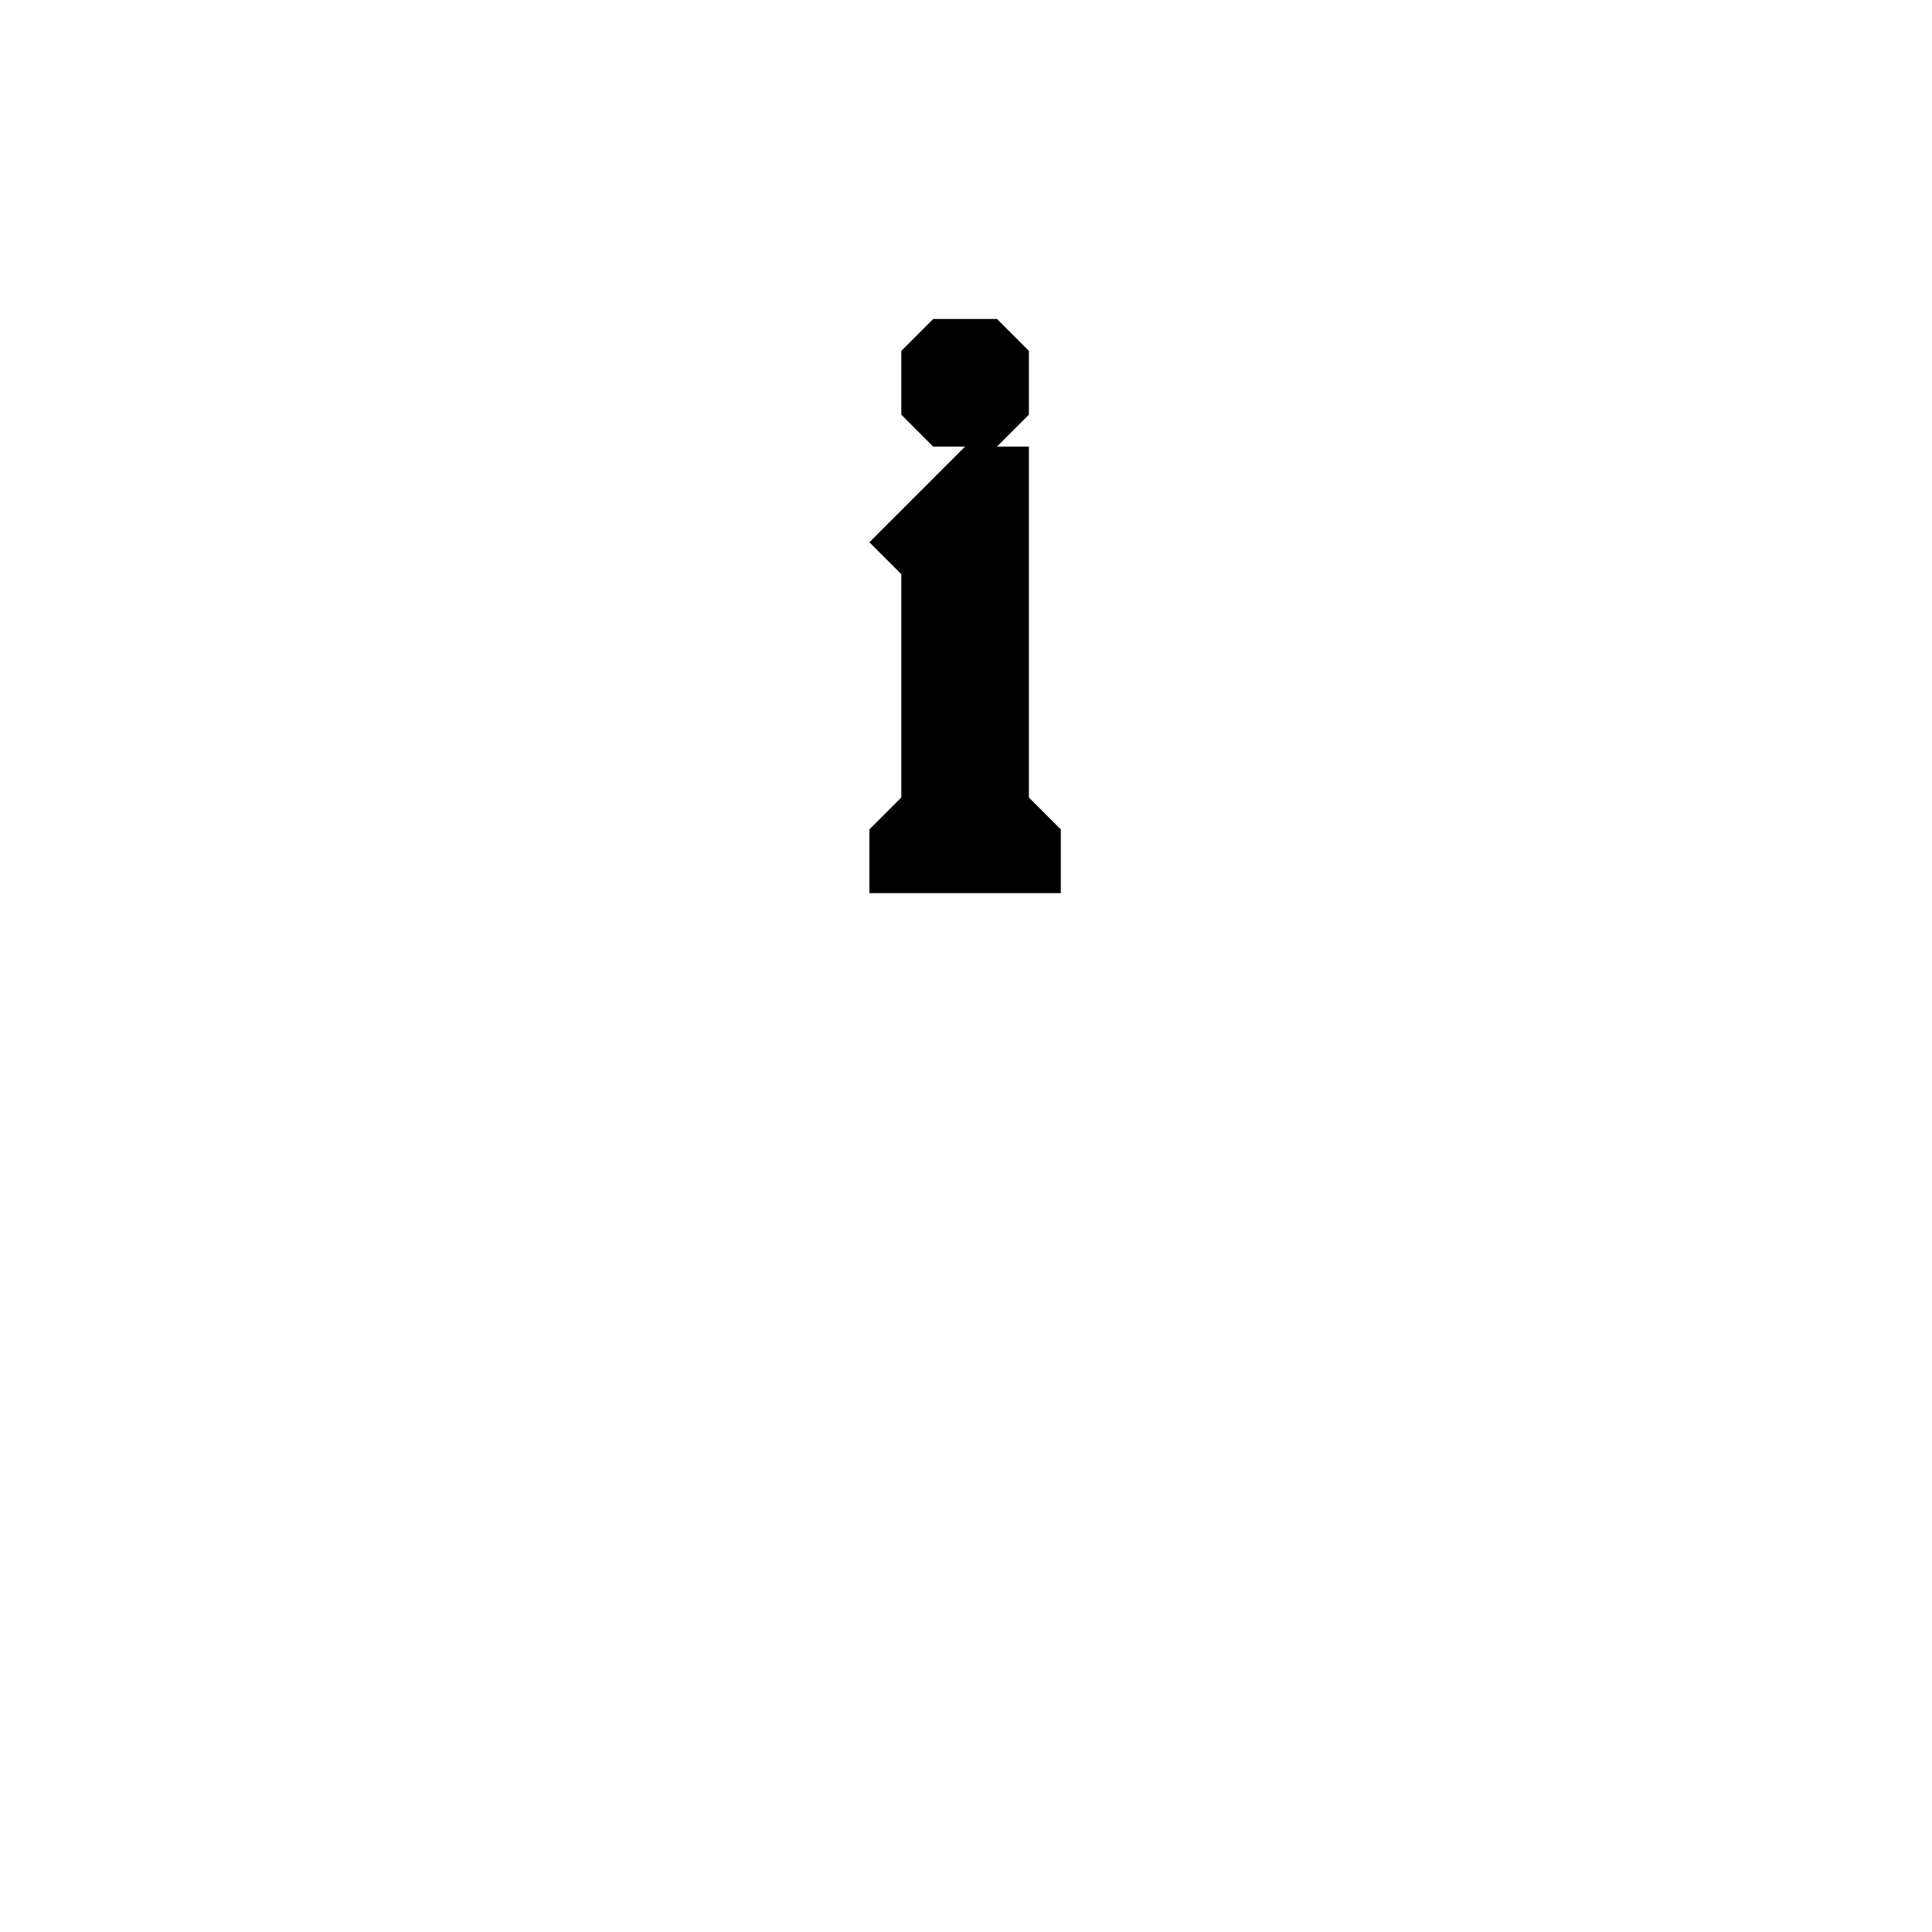
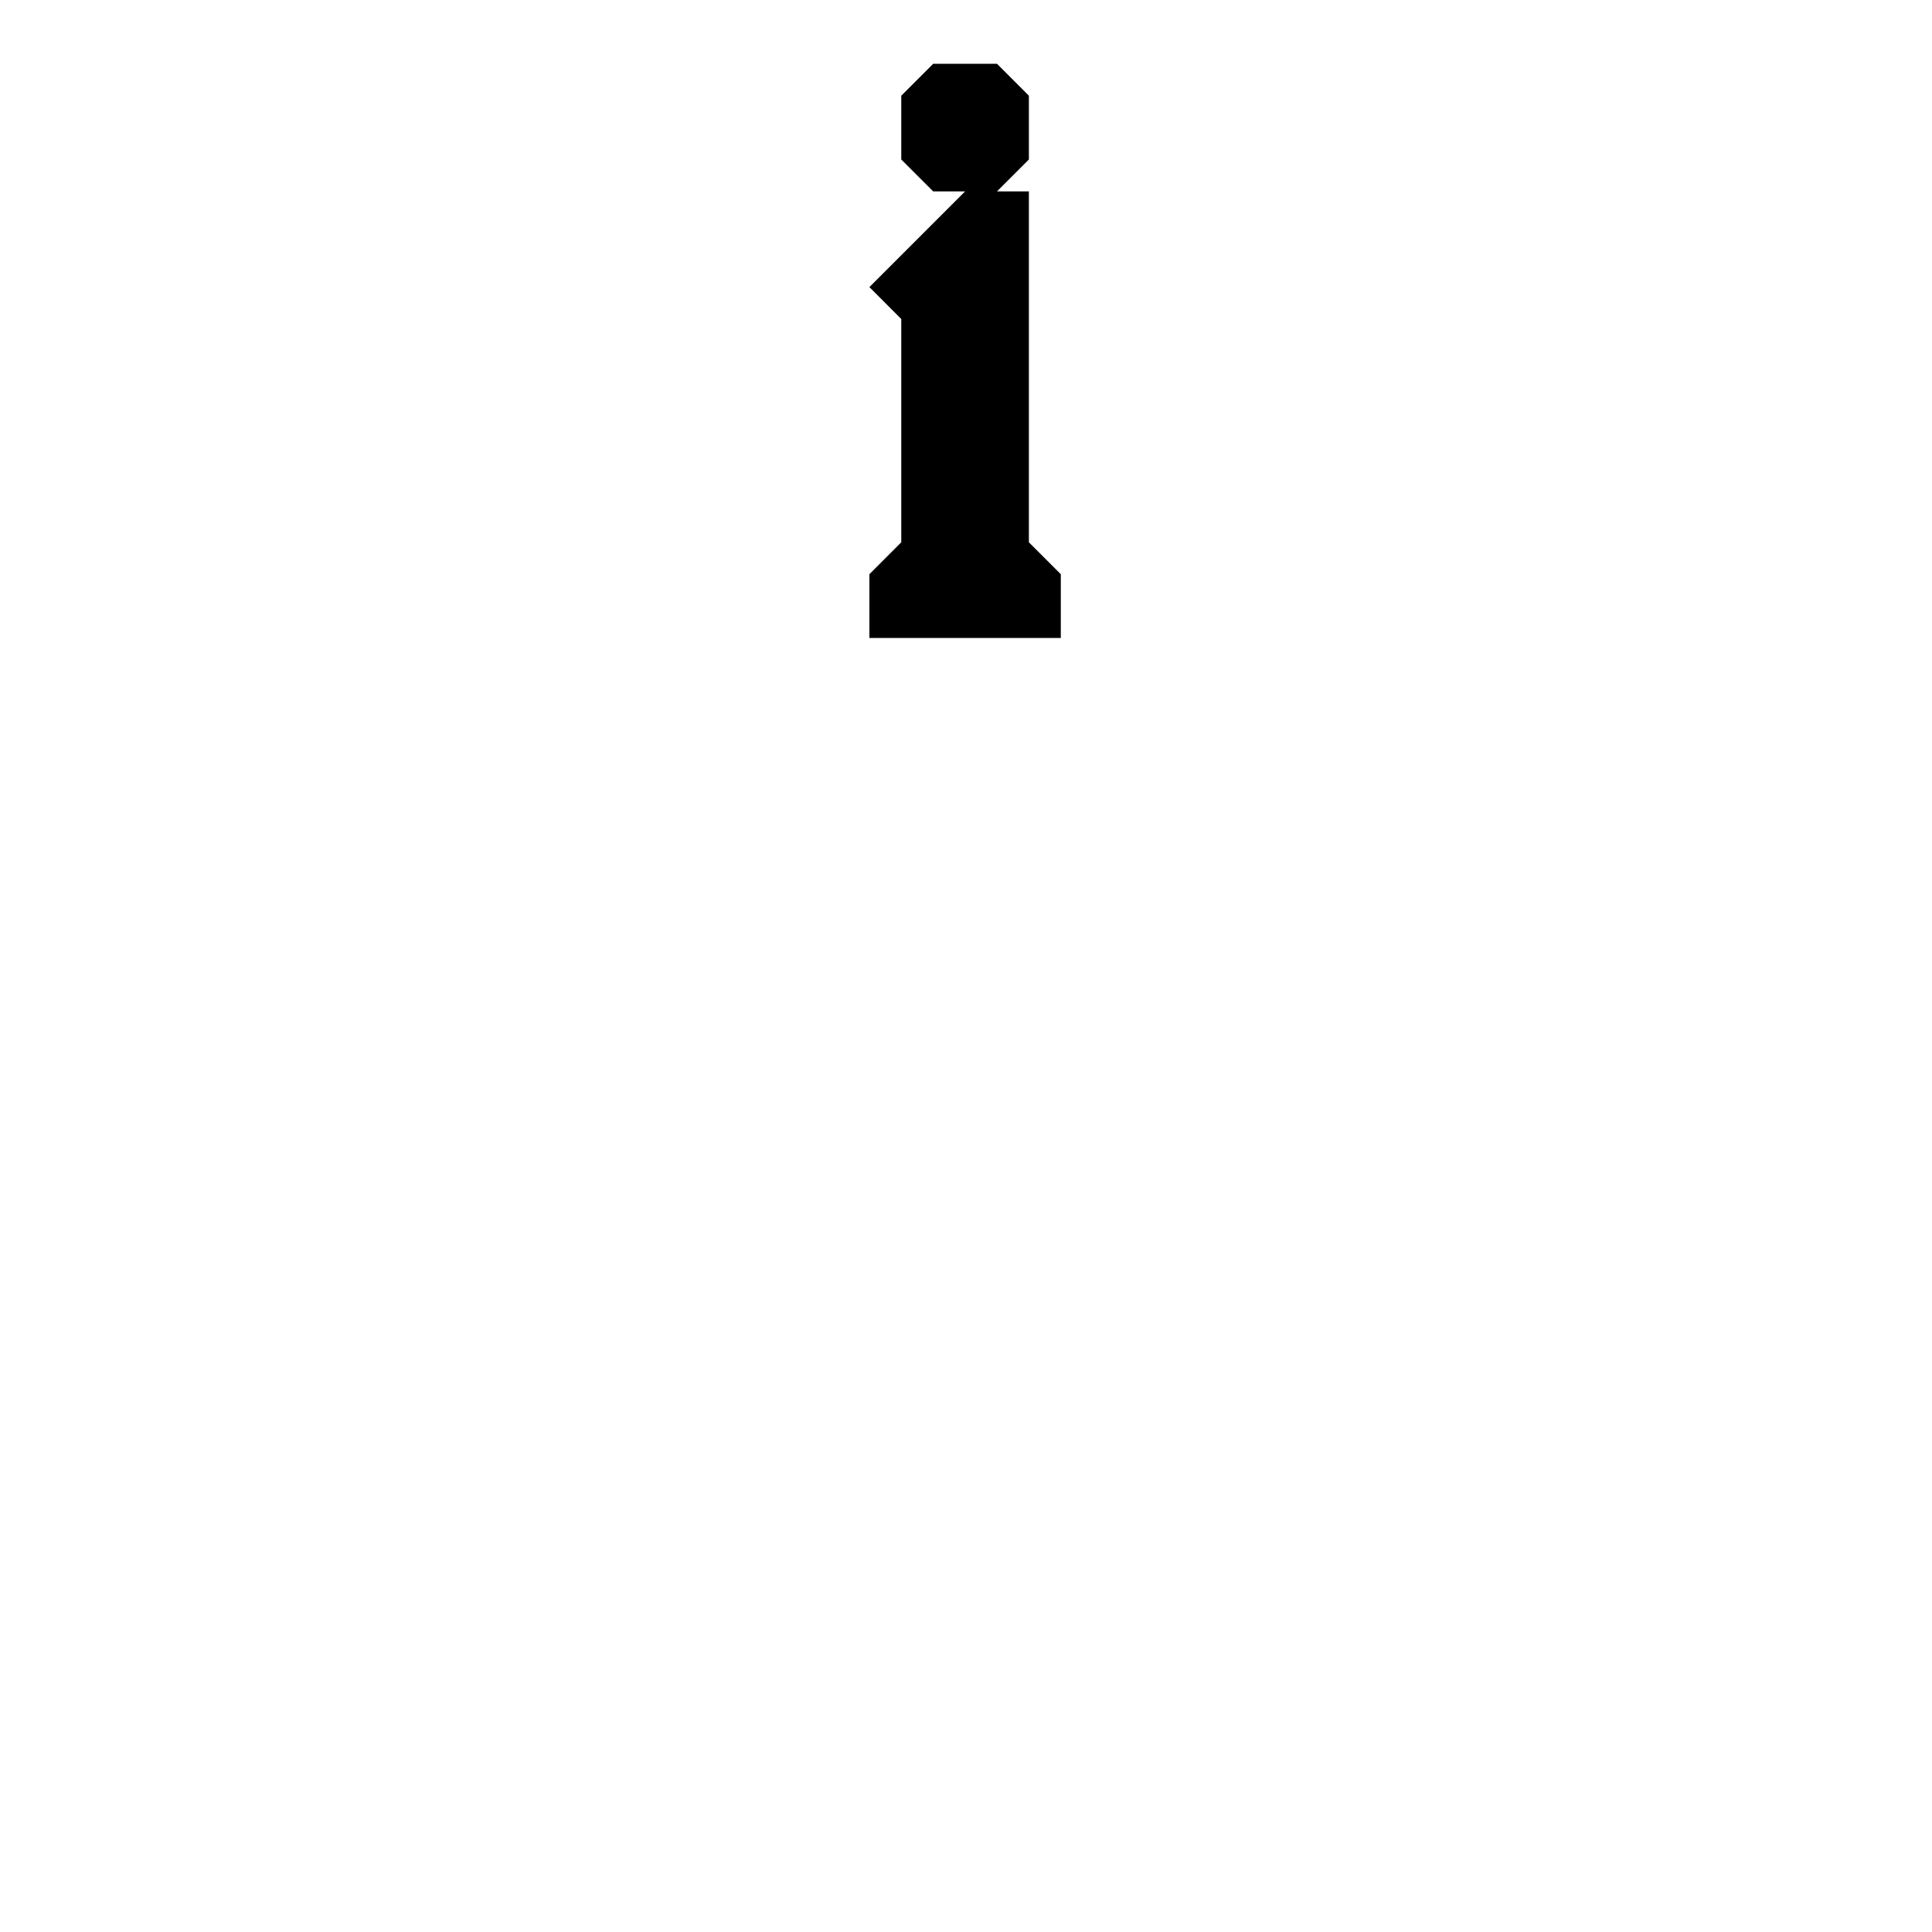
<svg xmlns="http://www.w3.org/2000/svg" viewBox="0 0 512 512" width="512" height="512">
-   <g transform="matrix(0.512,0,0,-0.512,219.136,405.783)">
-     <path d="M104.549 379.776V561.393H88.053L104.549 577.912V610.927L88.053 627.446H55.015L38.519 610.927V577.912L55.015 561.393H71.534L22.0 511.859L38.519 495.34V379.776L22.0 363.257V330.242H121.068V363.257Z" fill="#000000" />
+   <g transform="matrix(0.512,0,0,-0.512,220.160,406.025)">
+     <path d="M102.549 512.332V693.949H86.03L102.549 710.468V743.483L86.03 760.002H53.015L36.496 743.483V710.468L53.015 693.949H69.534L20.0 644.415L36.496 627.896V512.332L20.0 495.813V462.798H119.068V495.813Z" fill="#000000" />
  </g>
</svg>
